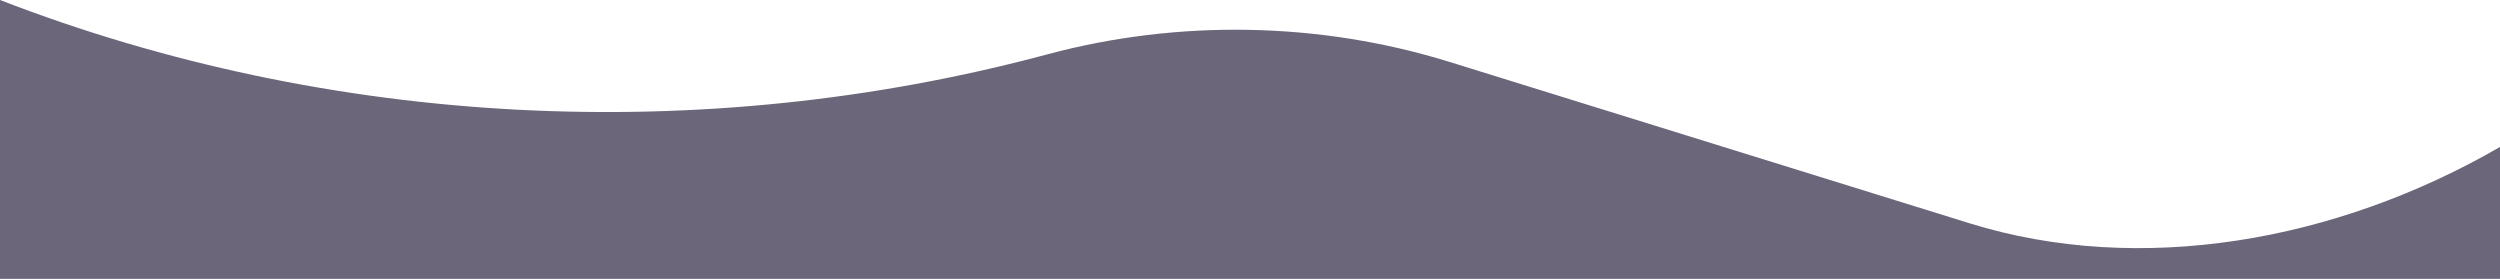
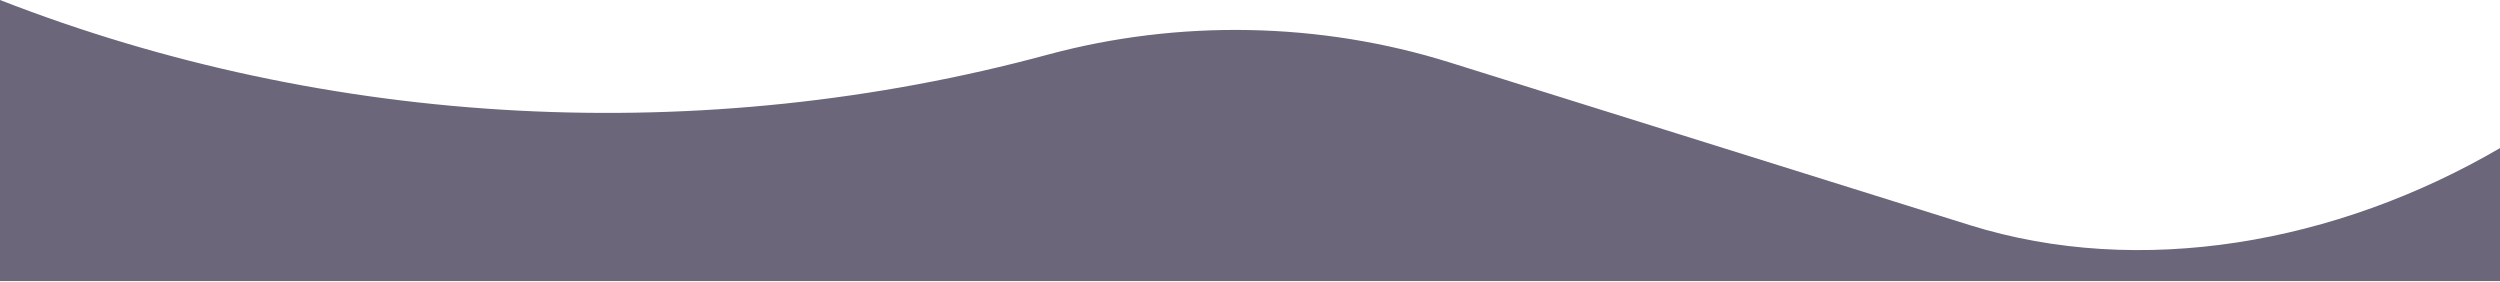
- <svg xmlns="http://www.w3.org/2000/svg" id="a" viewBox="0 0 907.31 101.2">
+ <svg xmlns="http://www.w3.org/2000/svg" id="a" viewBox="0 0 907.31 102">
  <defs>
    <style>.b{fill:#6b667a;}</style>
  </defs>
-   <path class="b" d="M907.31,53.33c-59.51,34.44-130.69,46.89-192.46,27.72l-188.75-58.57c-47-14.58-98.28-15.55-145.98-2.76h0C254.88,53.32,119.6,46.3,0,0h0s0,101.2,0,101.2h907.31v-47.87Z" />
+   <path class="b" d="M907.31,53.75c-59.51,34.72-130.69,47.26-192.46,27.94l-188.75-59.04c-47-14.7-98.28-15.68-145.98-2.78h0C254.88,53.74,119.6,46.66,0,0h0s0,102,0,102h907.31v-48.25Z" />
</svg>
